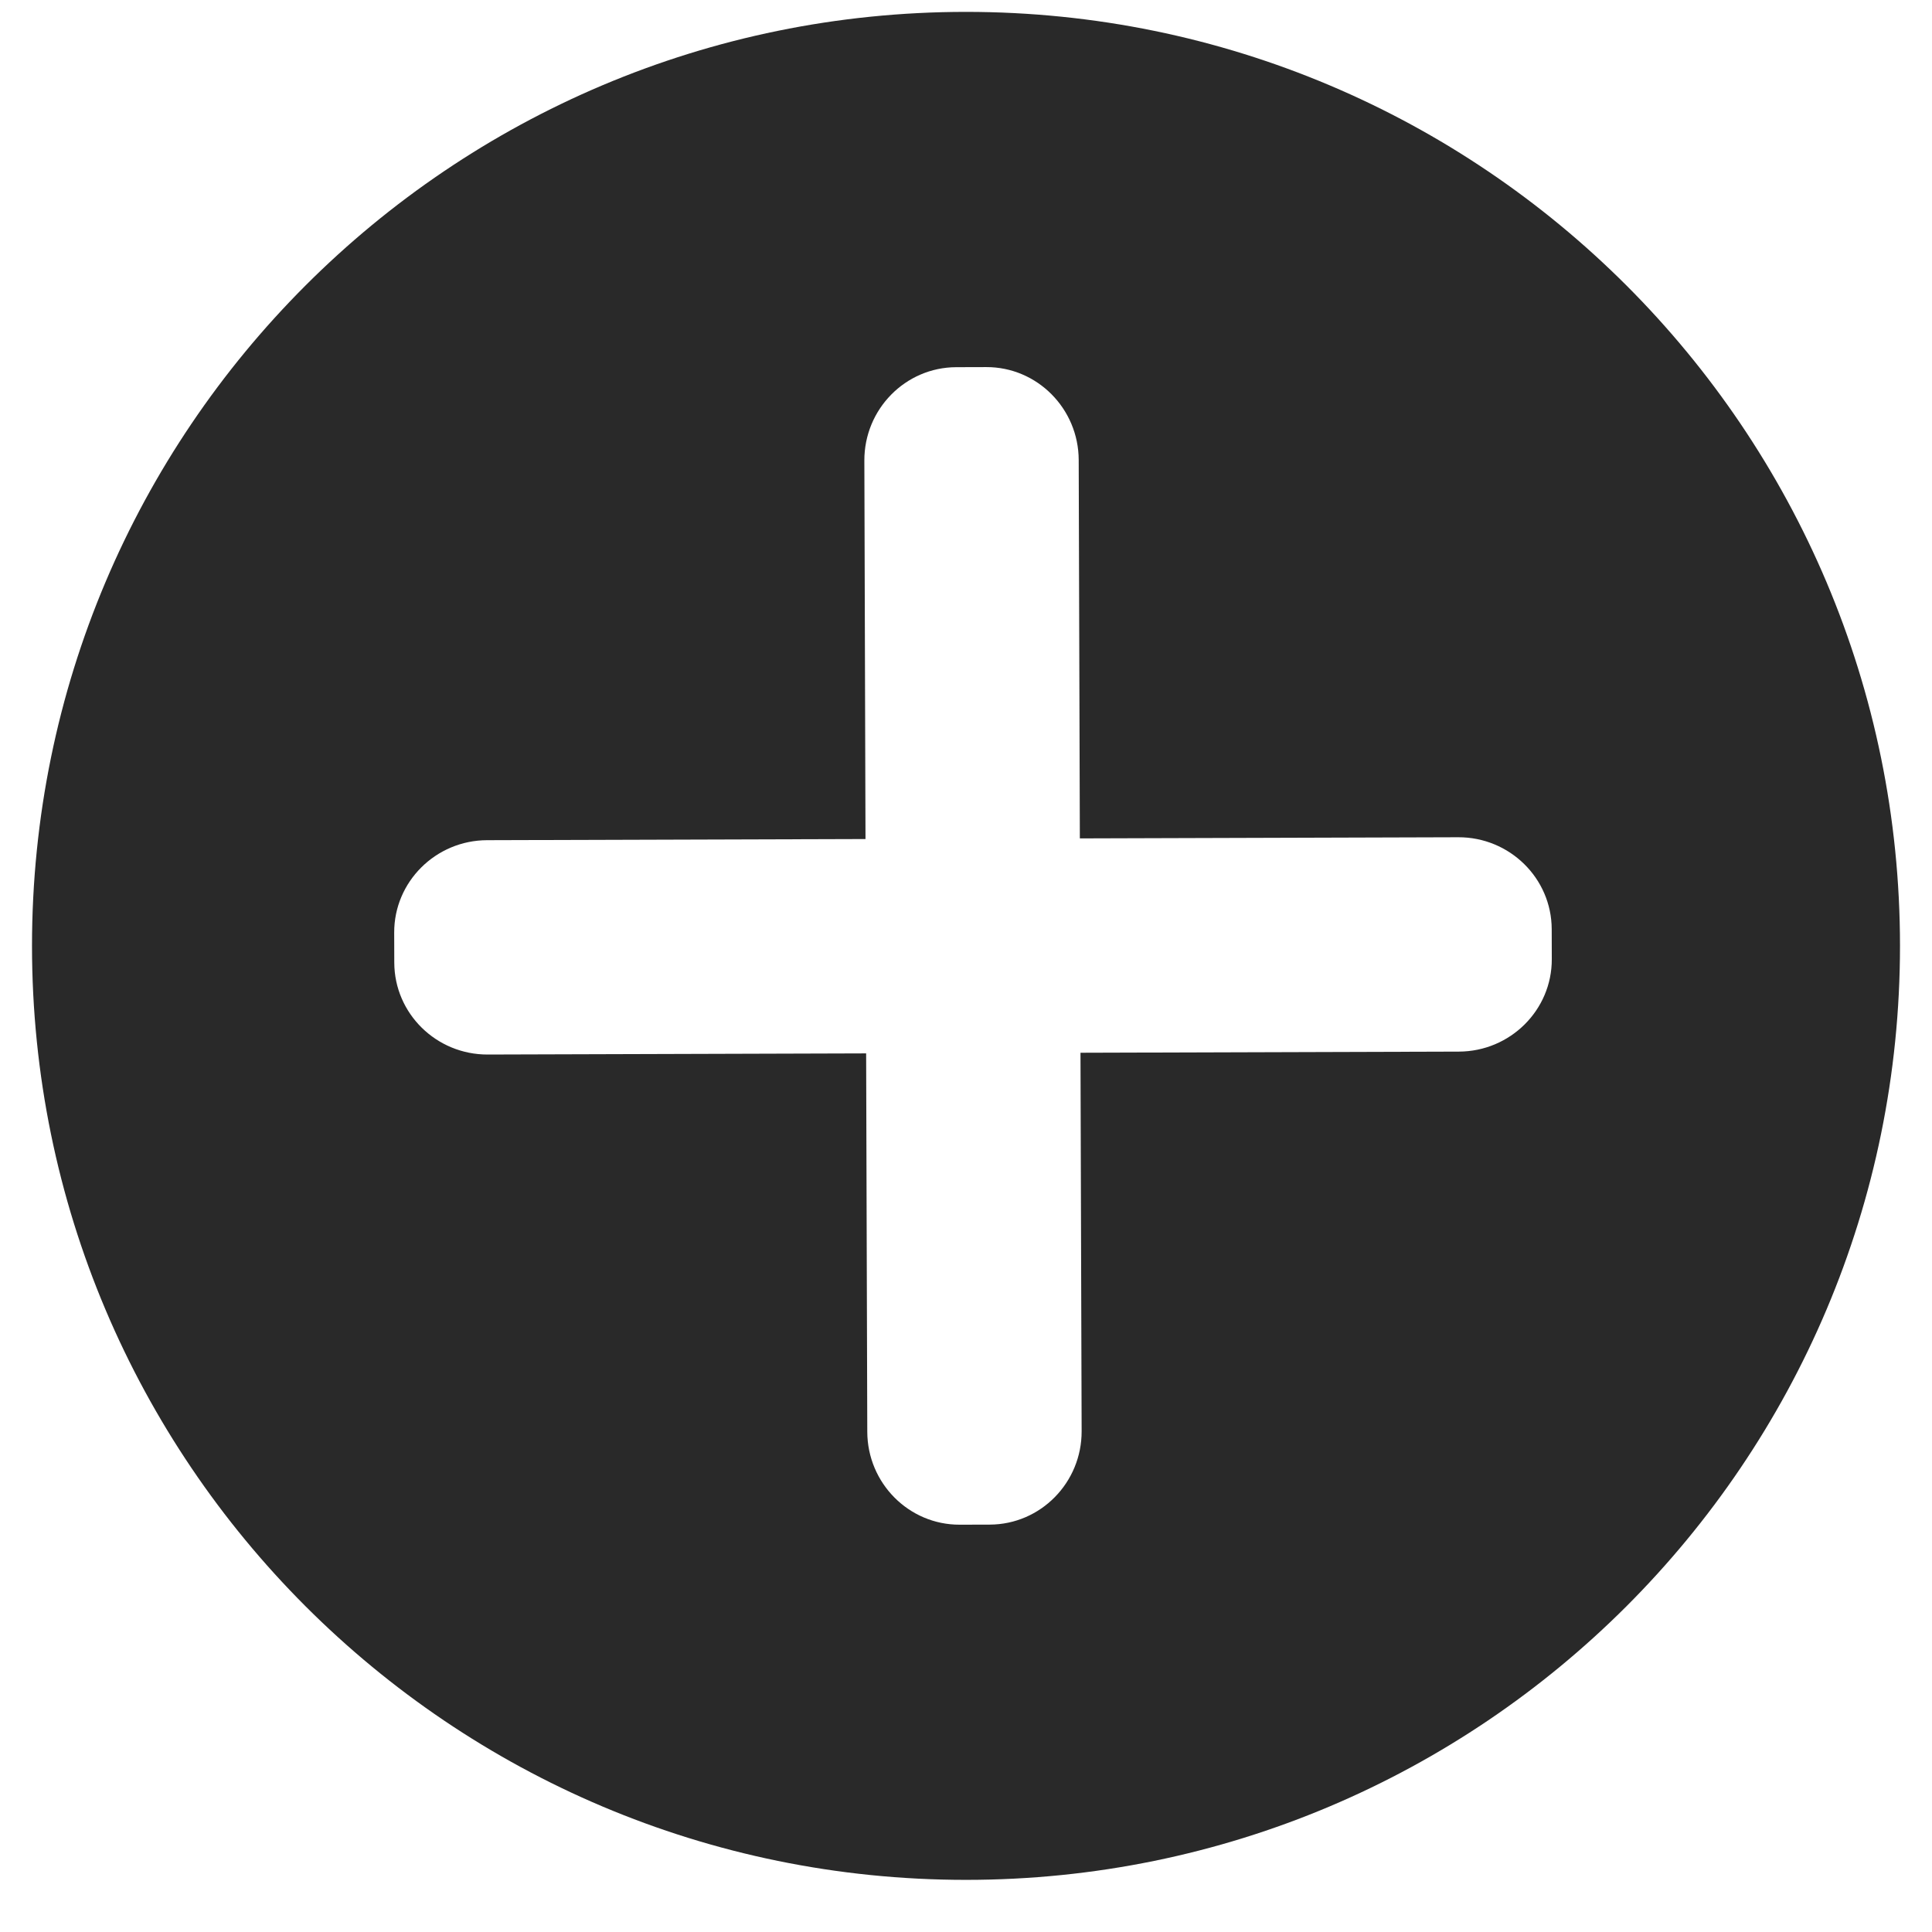
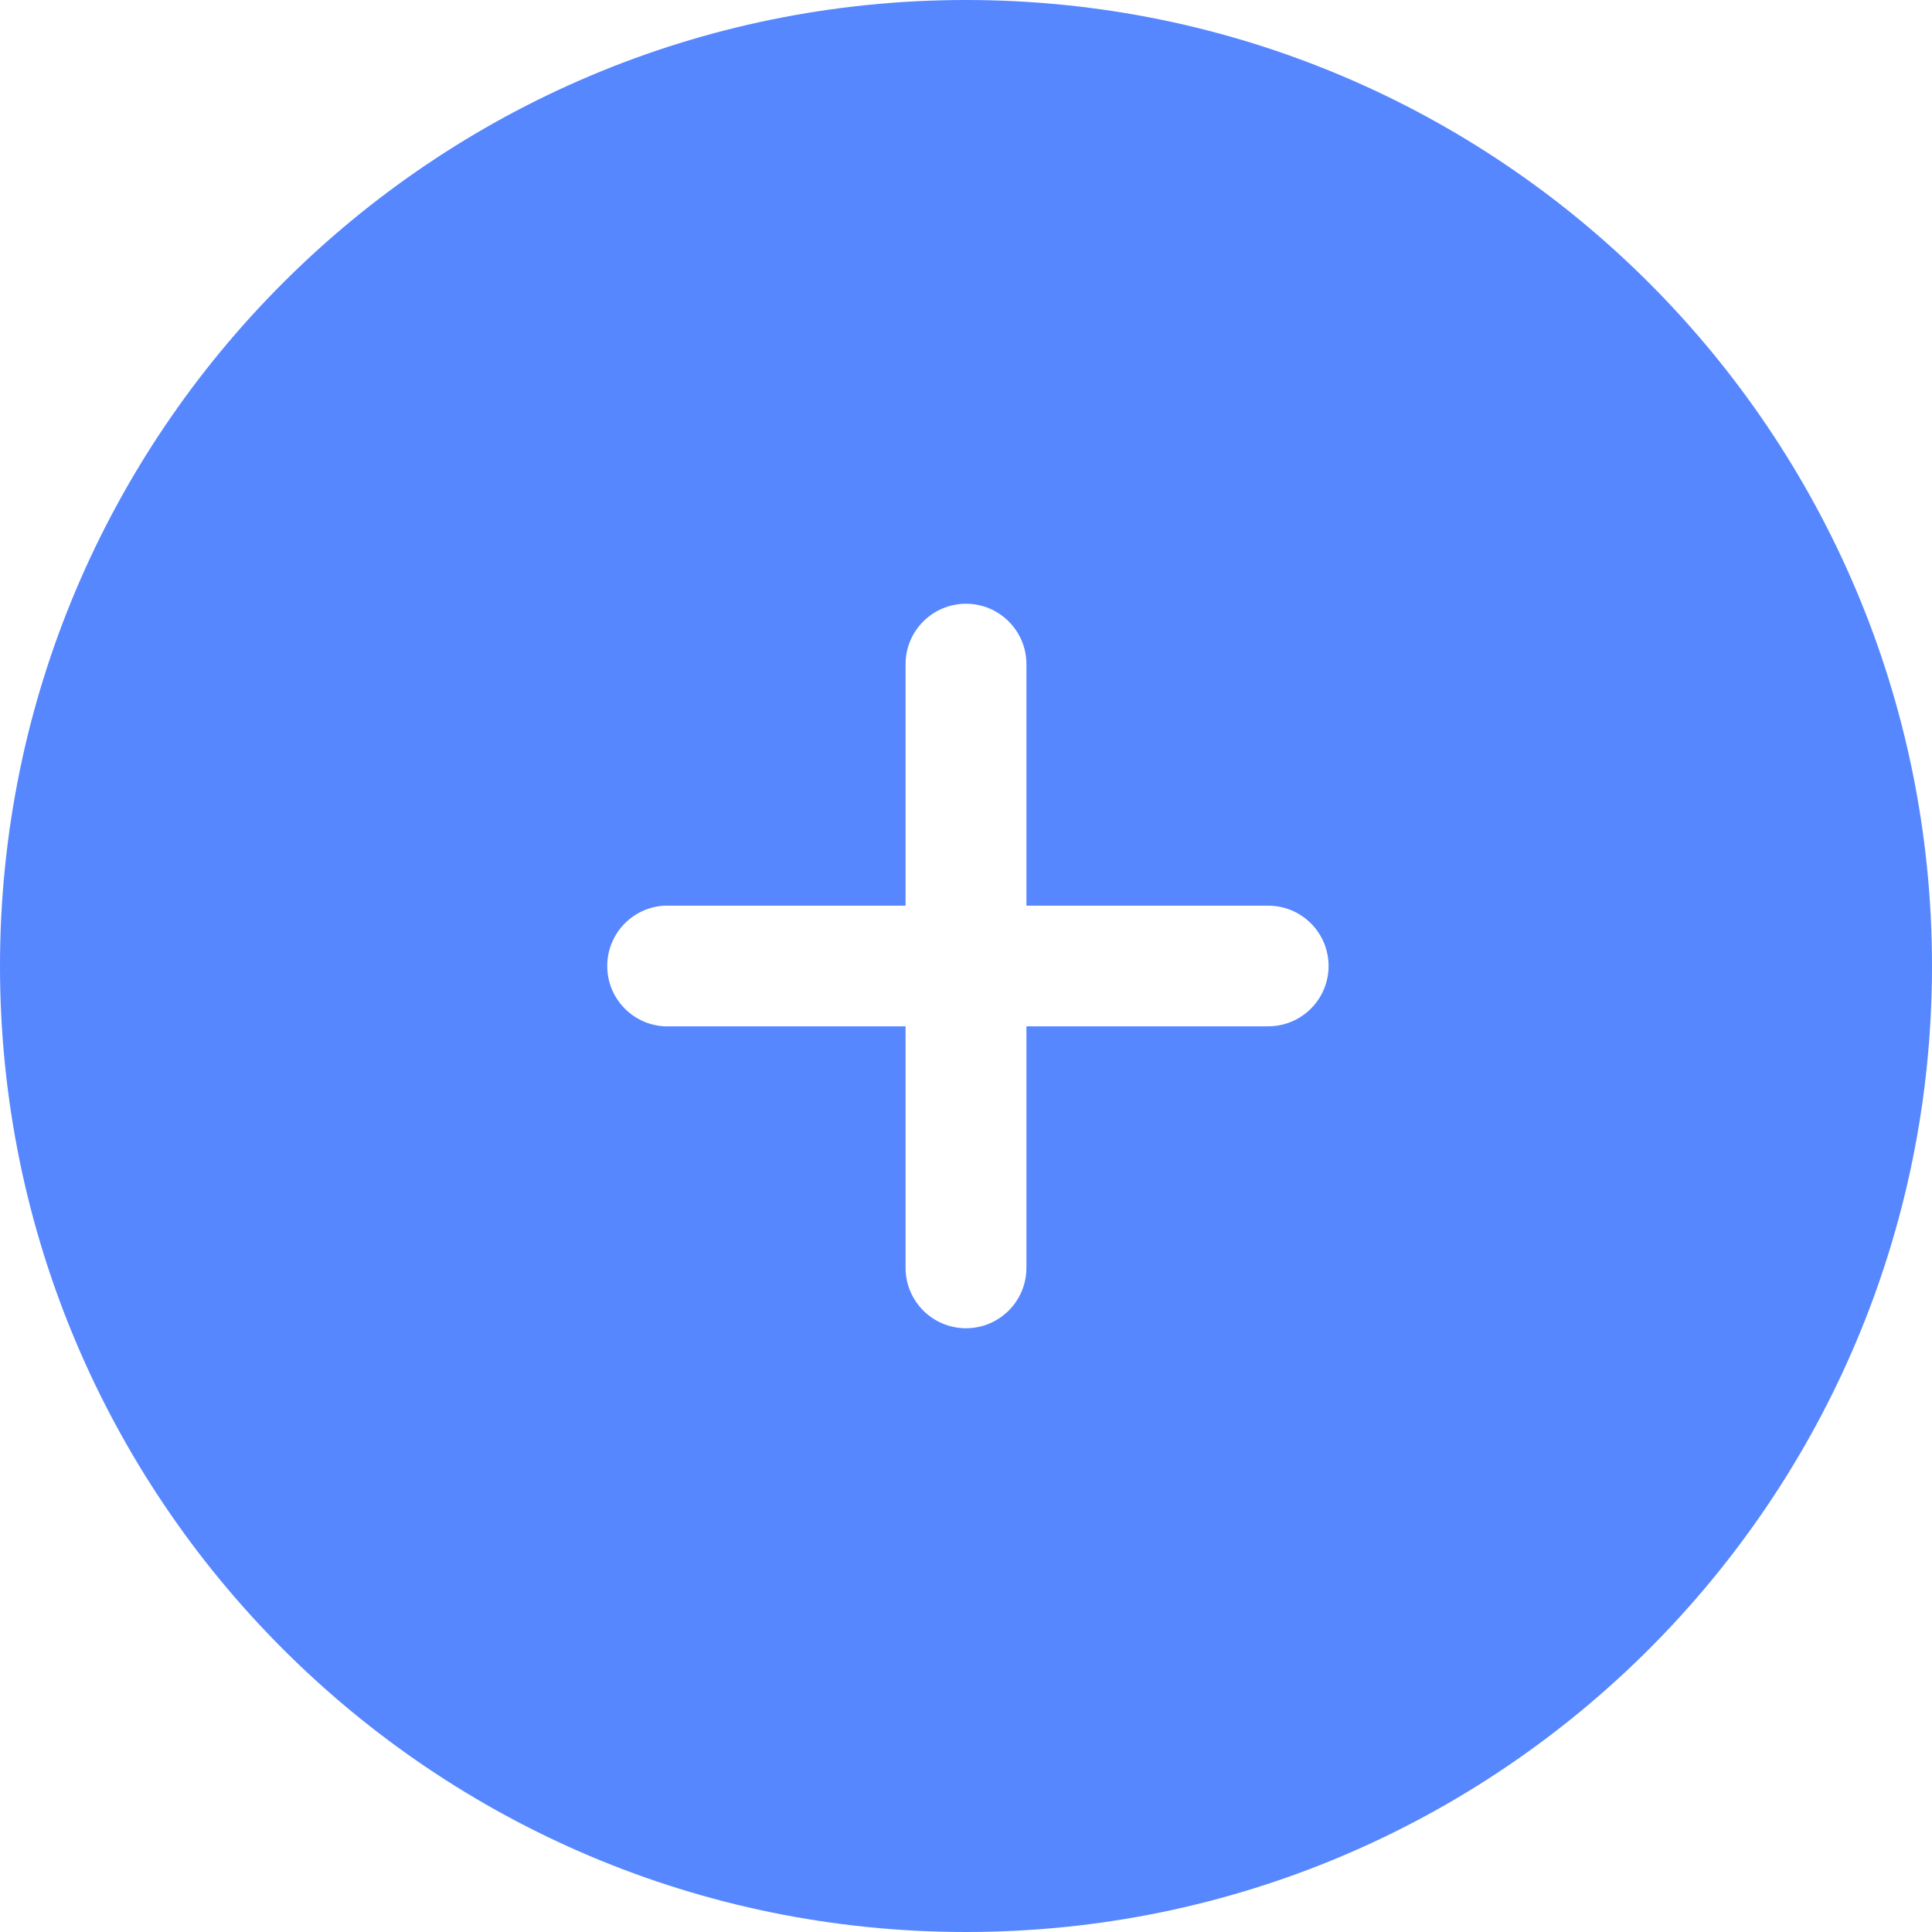
- <svg xmlns="http://www.w3.org/2000/svg" t="1747061046694" class="icon" viewBox="0 0 1024 1024" version="1.1" p-id="15607" width="200" height="200">
-   <path d="M512 6.297c-273.402 0-495.036 221.636-495.036 495.036S238.6 996.369 512 996.369c273.402 0 495.036-221.636 495.036-495.036C1007.036 227.931 785.4 6.297 512 6.297z m-3.332 801.82c-26.974 0.079-48.908-22.031-48.99-49.234l-0.607-200.565-200.565 0.607c-27.272 0.081-49.446-21.756-49.529-48.69l-0.045-15.93c-0.079-26.974 22.031-48.908 49.234-48.989l200.565-0.607-0.607-200.565c-0.081-27.272 21.756-49.446 48.691-49.529l15.93-0.045c26.974-0.079 48.908 22.031 48.99 49.234l0.607 200.565 200.566-0.607c27.272-0.081 49.447 21.756 49.529 48.691l0.045 15.93c0.079 26.974-22.031 48.908-49.234 48.99l-200.565 0.607 0.606 200.565c0.081 27.272-21.756 49.446-48.691 49.529l-15.93 0.045z" fill="#292929" p-id="15608" />
+ <svg xmlns="http://www.w3.org/2000/svg" t="1747198087997" class="icon" viewBox="0 0 1024 1024" version="1.1" p-id="18062" width="200" height="200">
+   <path d="M512 0a512 512 0 1 0 0 1024A512 512 0 0 0 512 0z m0 320c17.636 0 32.028 14.336 32.028 32.028v128h128a31.972 31.972 0 1 1 0 63.943h-128v128a31.972 31.972 0 1 1-64.057 0v-128h-128a32.028 32.028 0 0 1 0-63.943h128v-128c0-17.692 14.336-32.028 32.028-32.028z" fill="#5687FF" p-id="18063" />
</svg>
